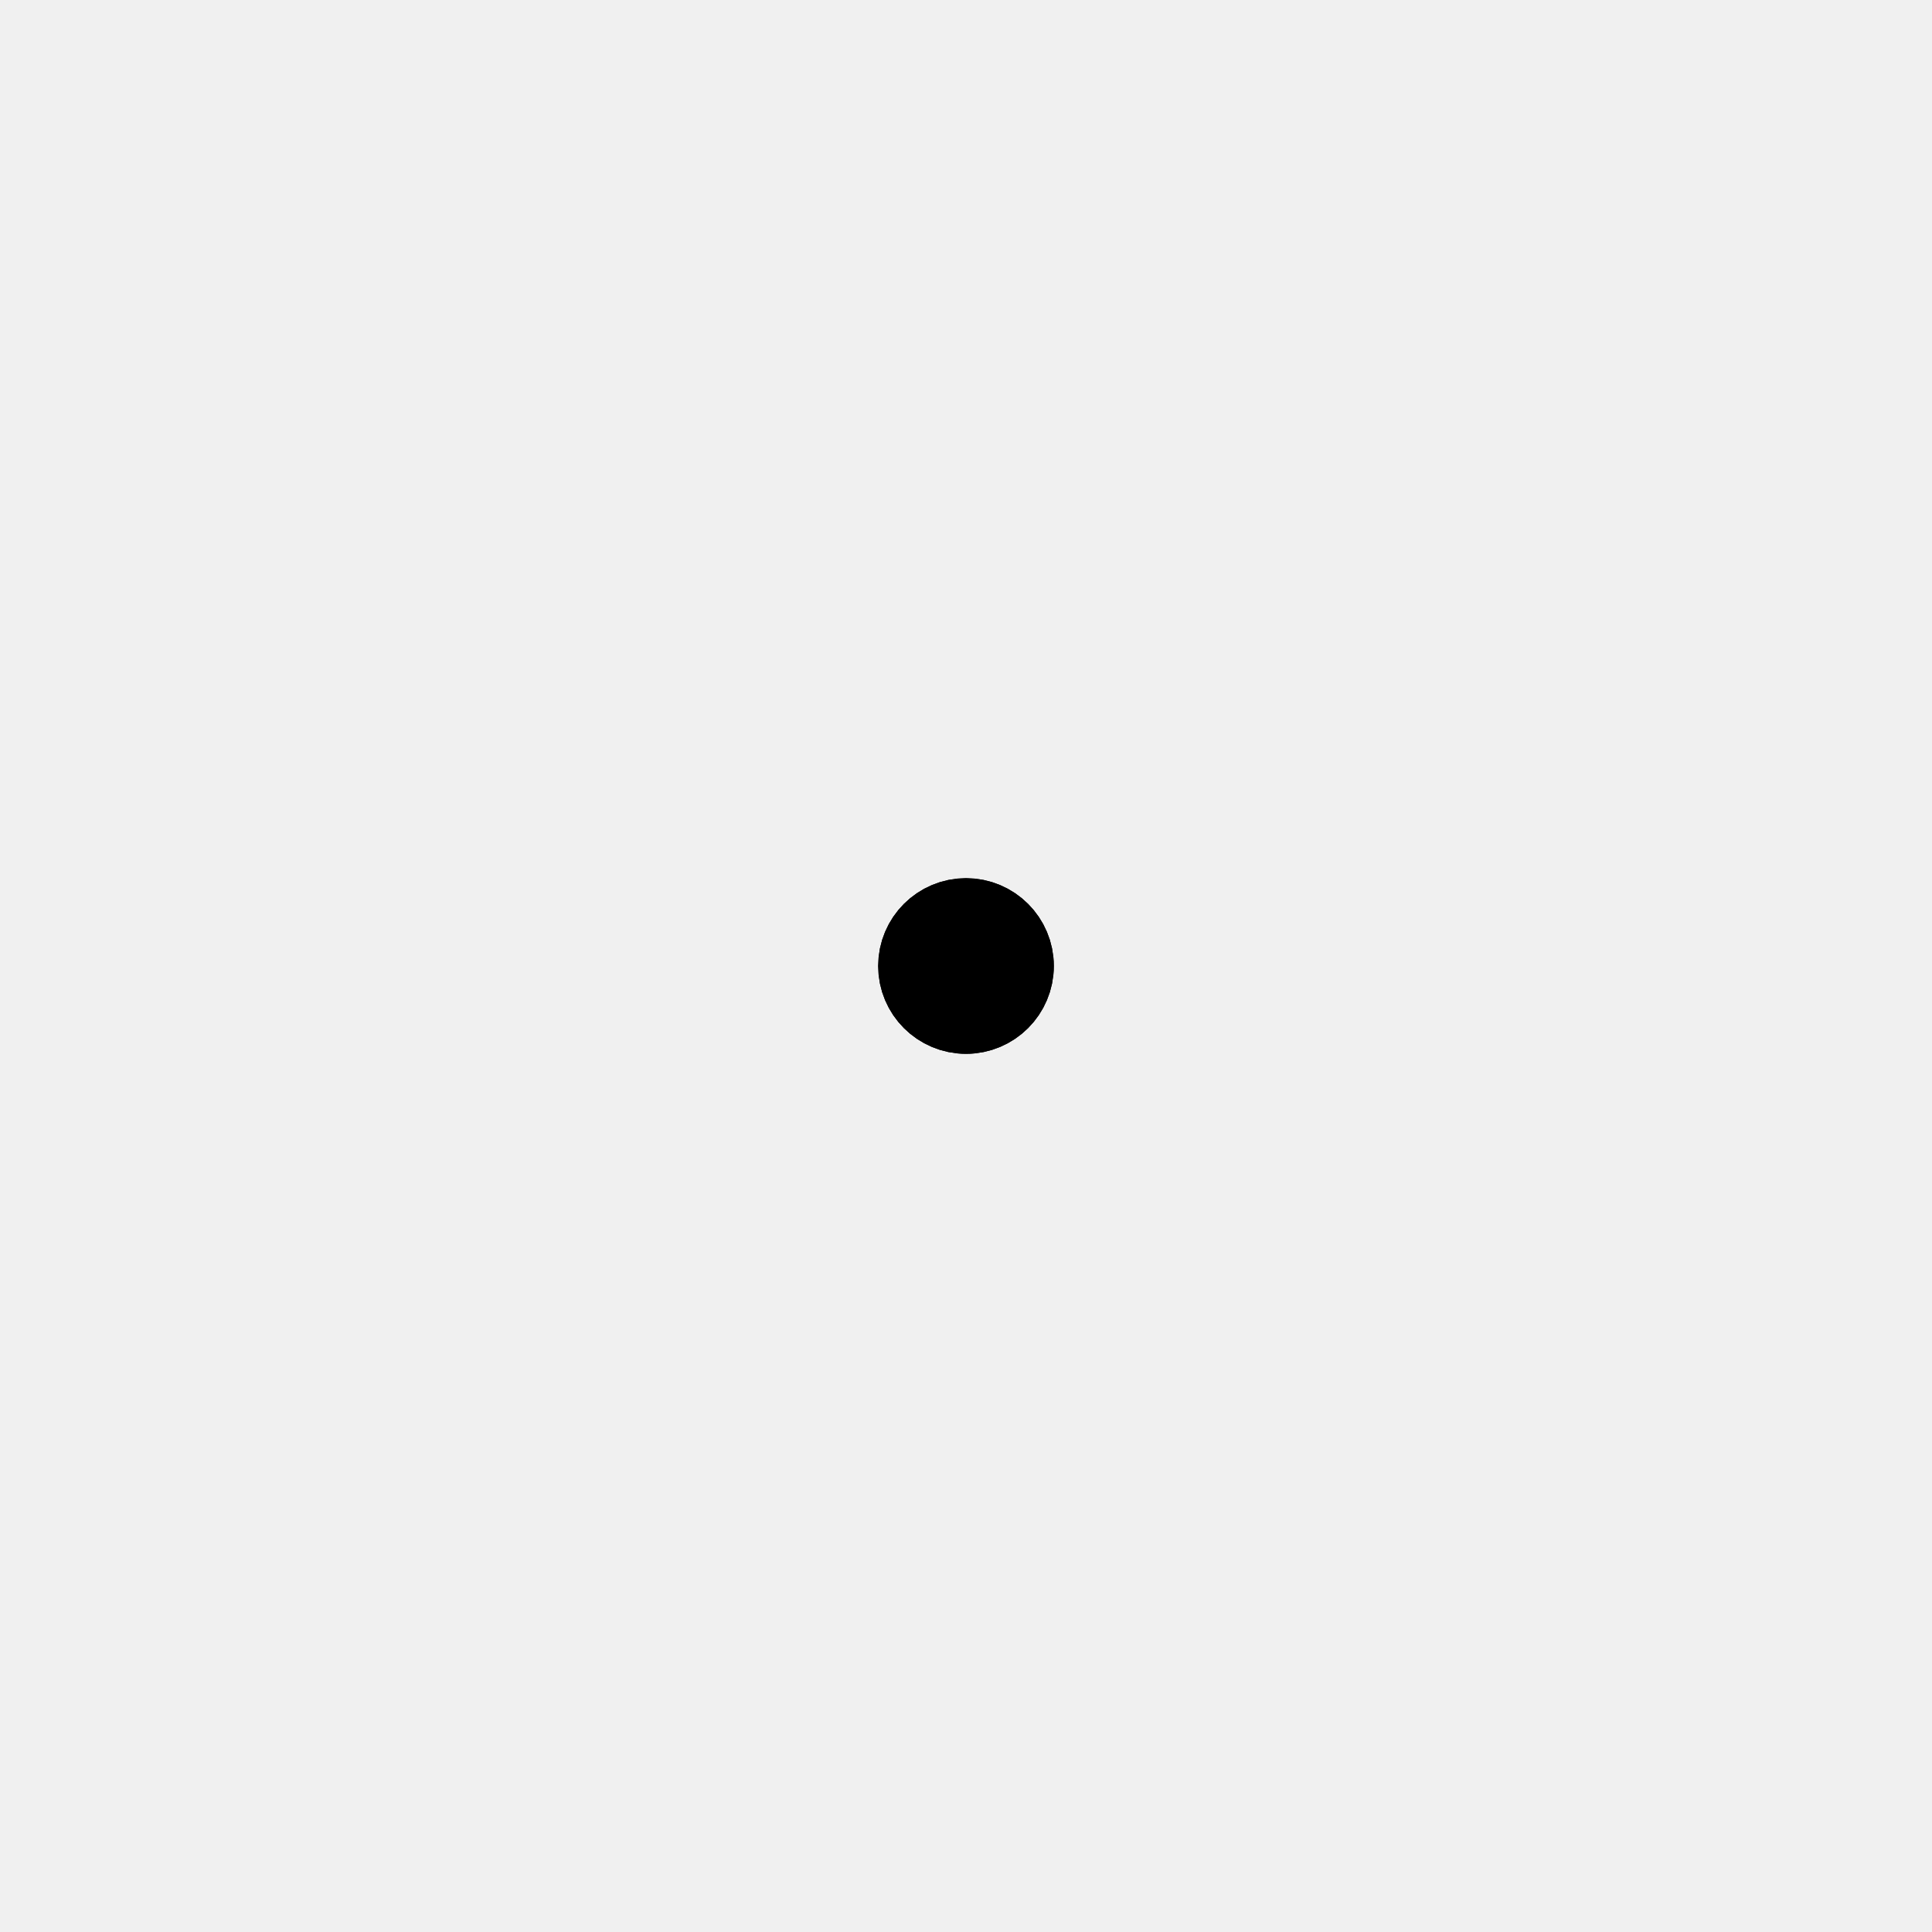
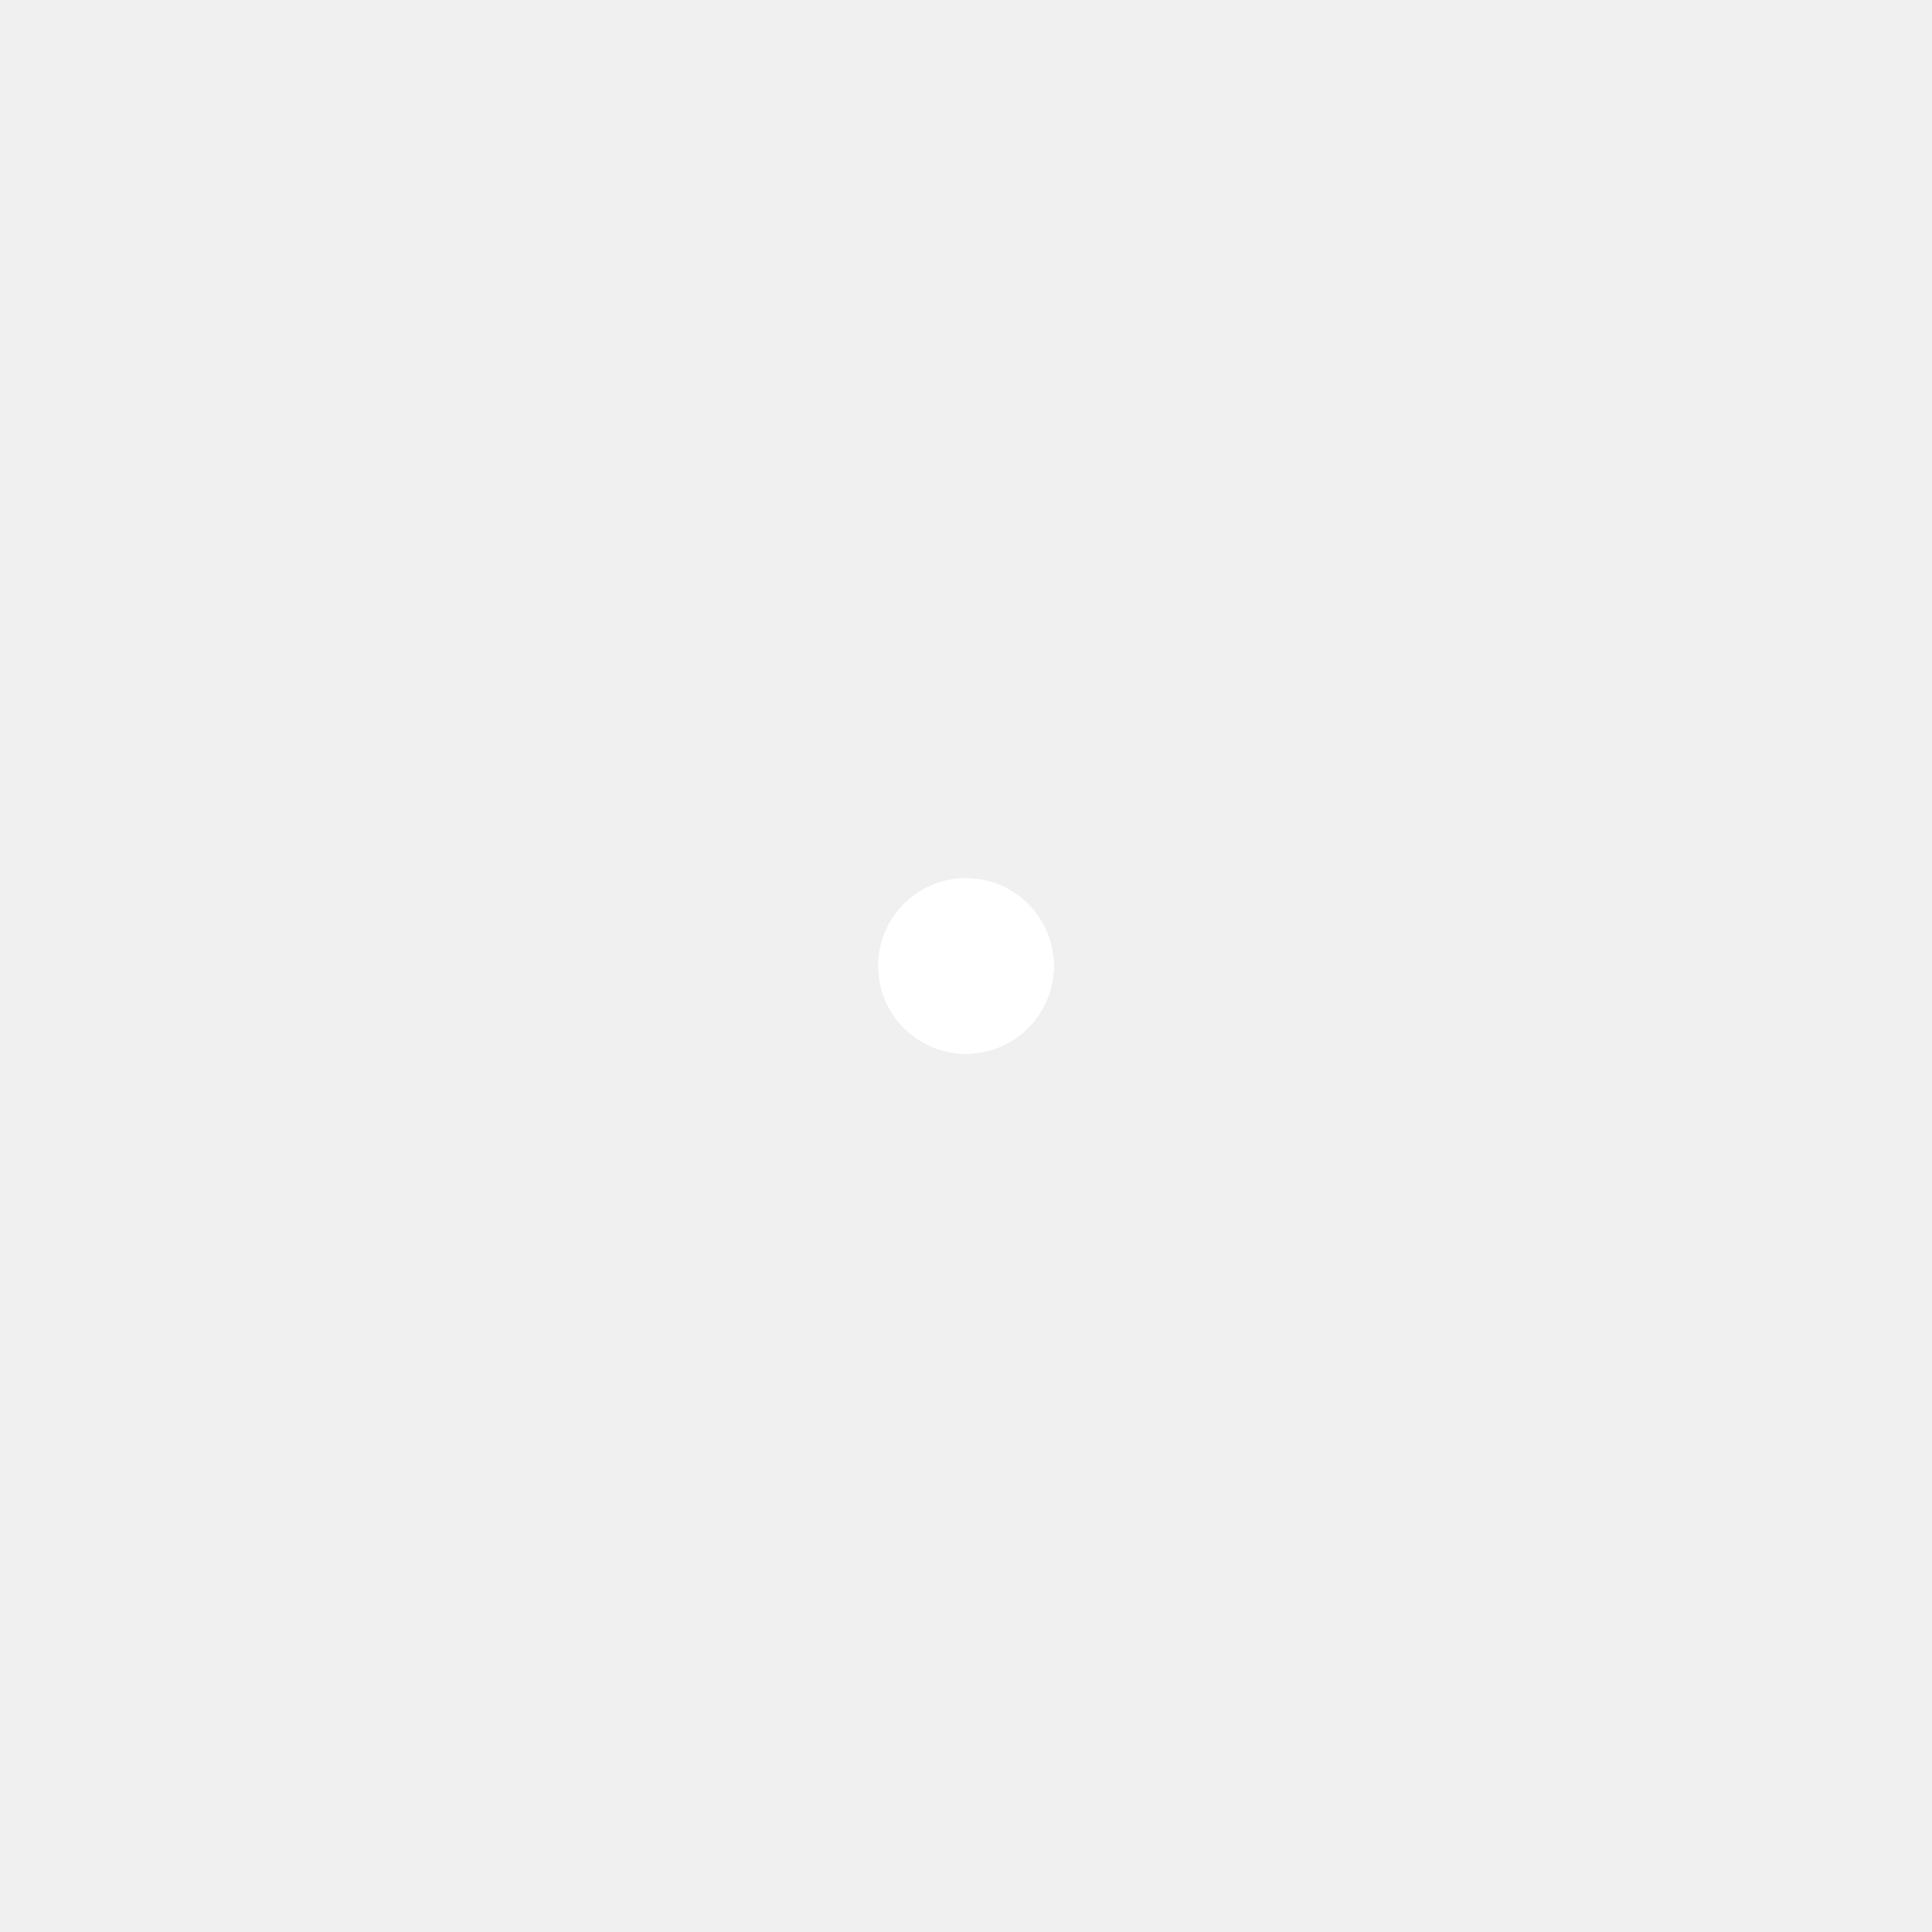
- <svg xmlns="http://www.w3.org/2000/svg" width="44" height="44" viewBox="0 0 44 44" stroke="#000">
+ <svg xmlns="http://www.w3.org/2000/svg" width="44" height="44" viewBox="0 0 44 44" stroke="#fff">
  <g fill="none" fill-rule="evenodd" stroke-width="2">
    <circle cx="22" cy="22" r="1">
      <animate attributeName="r" begin="0s" dur="1.8s" values="1; 20" calcMode="spline" keyTimes="0; 1" keySplines="0.165, 0.84, 0.44, 1" repeatCount="indefinite" />
      <animate attributeName="stroke-opacity" begin="0s" dur="1.8s" values="1; 0" calcMode="spline" keyTimes="0; 1" keySplines="0.3, 0.61, 0.355, 1" repeatCount="indefinite" />
    </circle>
    <circle cx="22" cy="22" r="1">
      <animate attributeName="r" begin="-0.9s" dur="1.8s" values="1; 20" calcMode="spline" keyTimes="0; 1" keySplines="0.165, 0.84, 0.44, 1" repeatCount="indefinite" />
      <animate attributeName="stroke-opacity" begin="-0.9s" dur="1.8s" values="1; 0" calcMode="spline" keyTimes="0; 1" keySplines="0.3, 0.61, 0.355, 1" repeatCount="indefinite" />
    </circle>
  </g>
</svg>
